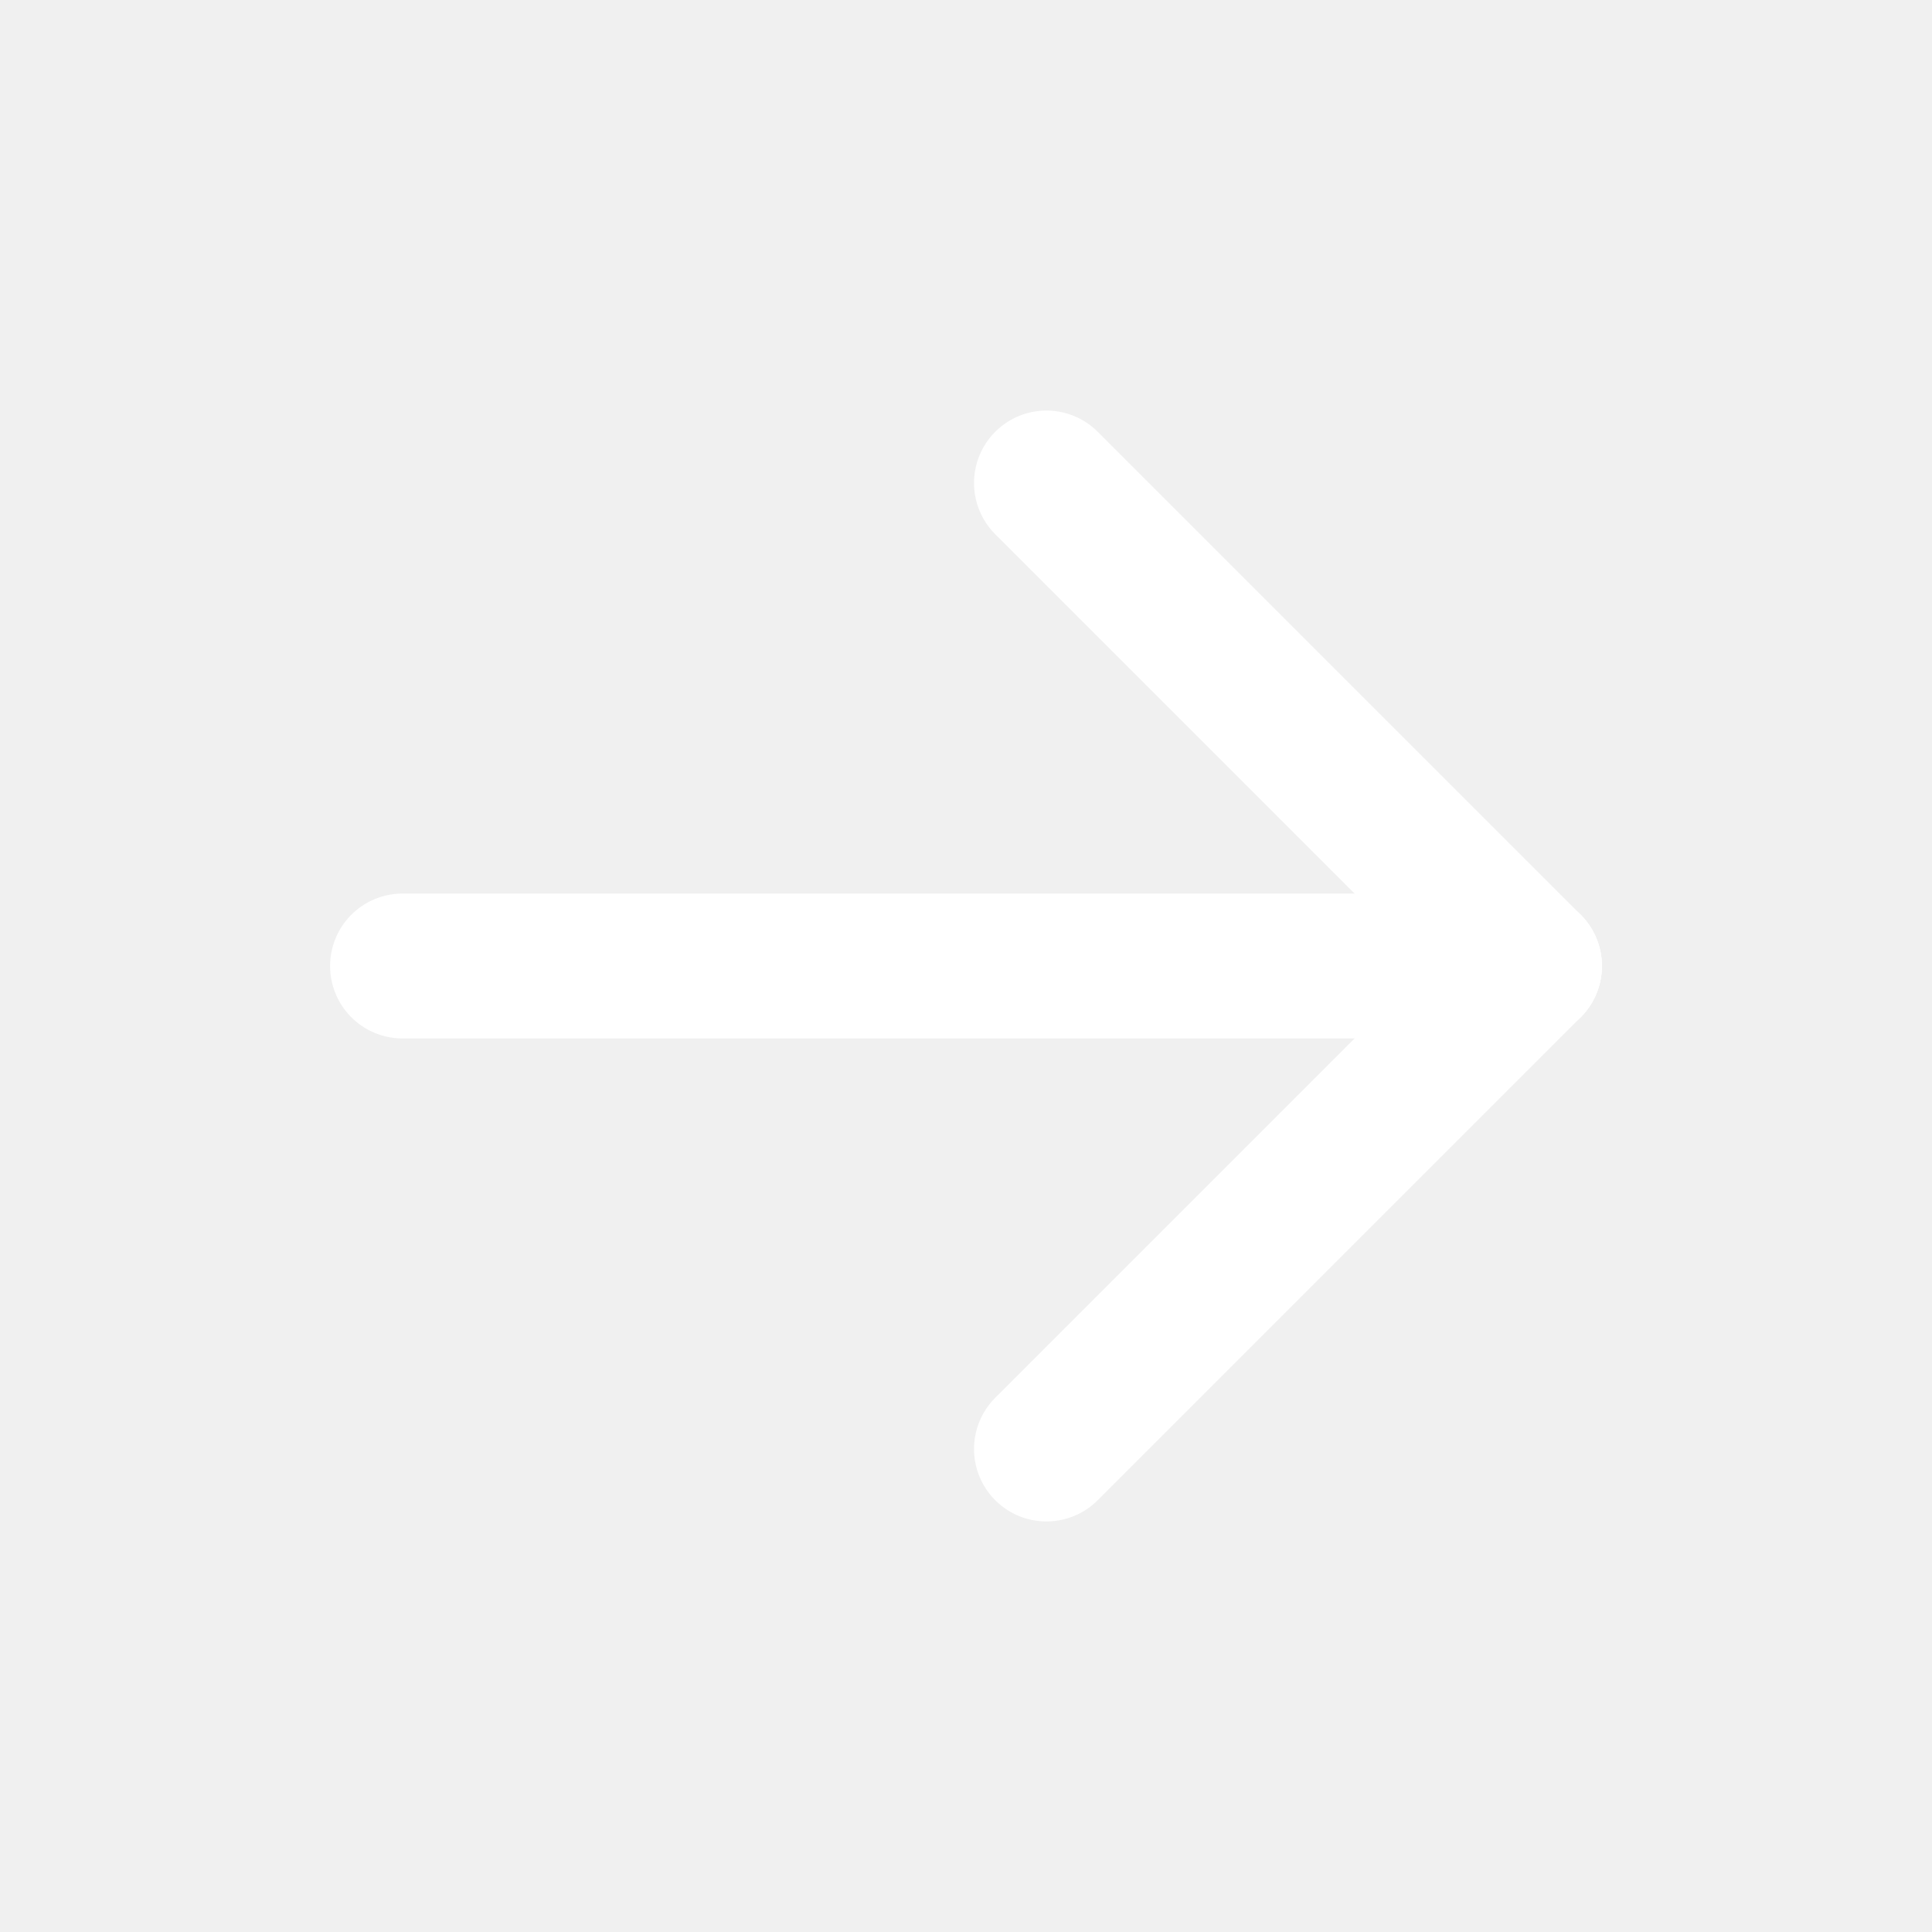
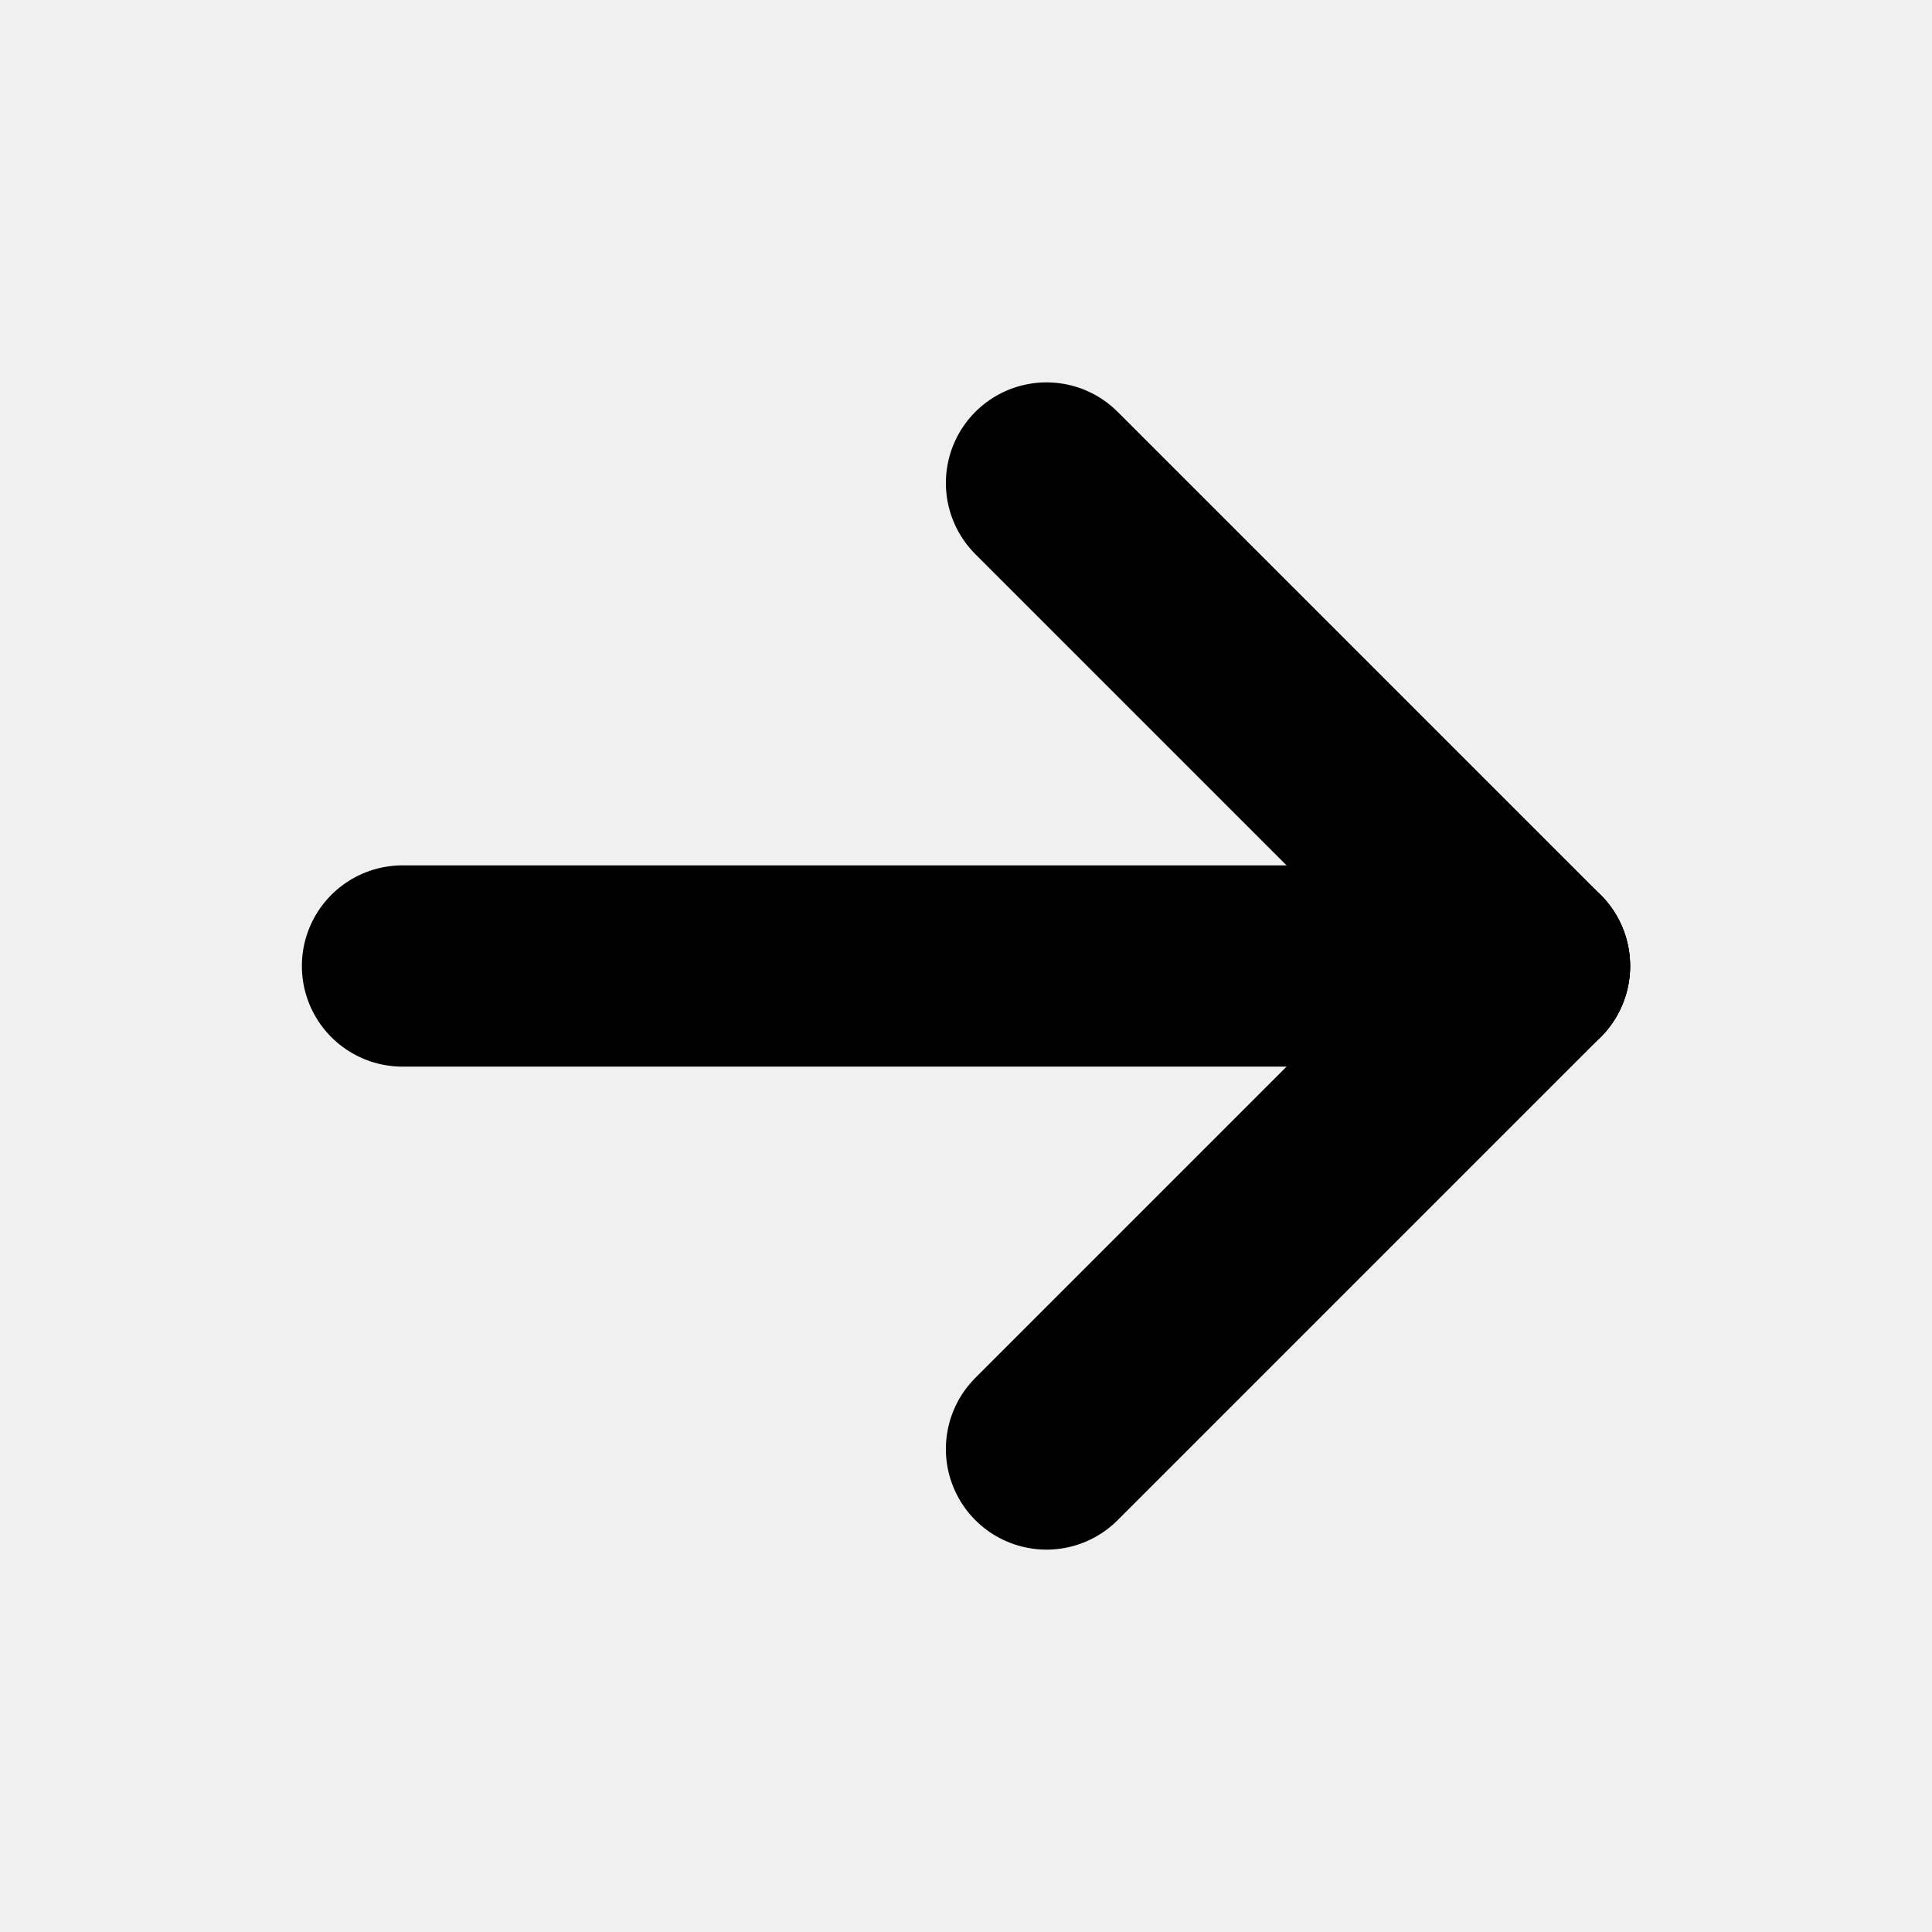
- <svg xmlns="http://www.w3.org/2000/svg" width="20" height="20" viewBox="0 0 20 20" fill="none">
-   <g clip-path="url(#clip0_417_219)">
-     <path d="M4.167 10H15.833" stroke="white" stroke-width="1.5" stroke-linecap="round" stroke-linejoin="round" />
-     <path d="M10.833 15L15.833 10" stroke="white" stroke-width="1.5" stroke-linecap="round" stroke-linejoin="round" />
-     <path d="M10.833 5L15.833 10" stroke="white" stroke-width="1.5" stroke-linecap="round" stroke-linejoin="round" />
+ <svg xmlns="http://www.w3.org/2000/svg" width="24" height="24" viewBox="0 0 24 24" fill="none">
+   <g clip-path="url(#clip0_405_10570)">
+     <mask id="mask0_405_10570" style="mask-type:luminance" maskUnits="userSpaceOnUse" x="0" y="0" width="24" height="24">
+       <path d="M24 0H0V24H24V0Z" fill="white" />
+     </mask>
+     <g mask="url(#mask0_405_10570)">
+       <path d="M5 12H19" stroke="black" stroke-width="2.5" stroke-linecap="round" stroke-linejoin="round" />
+       <path d="M13 18L19 12" stroke="black" stroke-width="2.5" stroke-linecap="round" stroke-linejoin="round" />
+       <path d="M13 6L19 12" stroke="black" stroke-width="2.5" stroke-linecap="round" stroke-linejoin="round" />
+     </g>
  </g>
  <defs>
-     <clipPath id="clip0_417_219">
-       <rect width="20" height="20" fill="white" />
+     <clipPath id="clip0_405_10570">
+       <rect width="24" height="24" fill="white" />
    </clipPath>
  </defs>
</svg>
